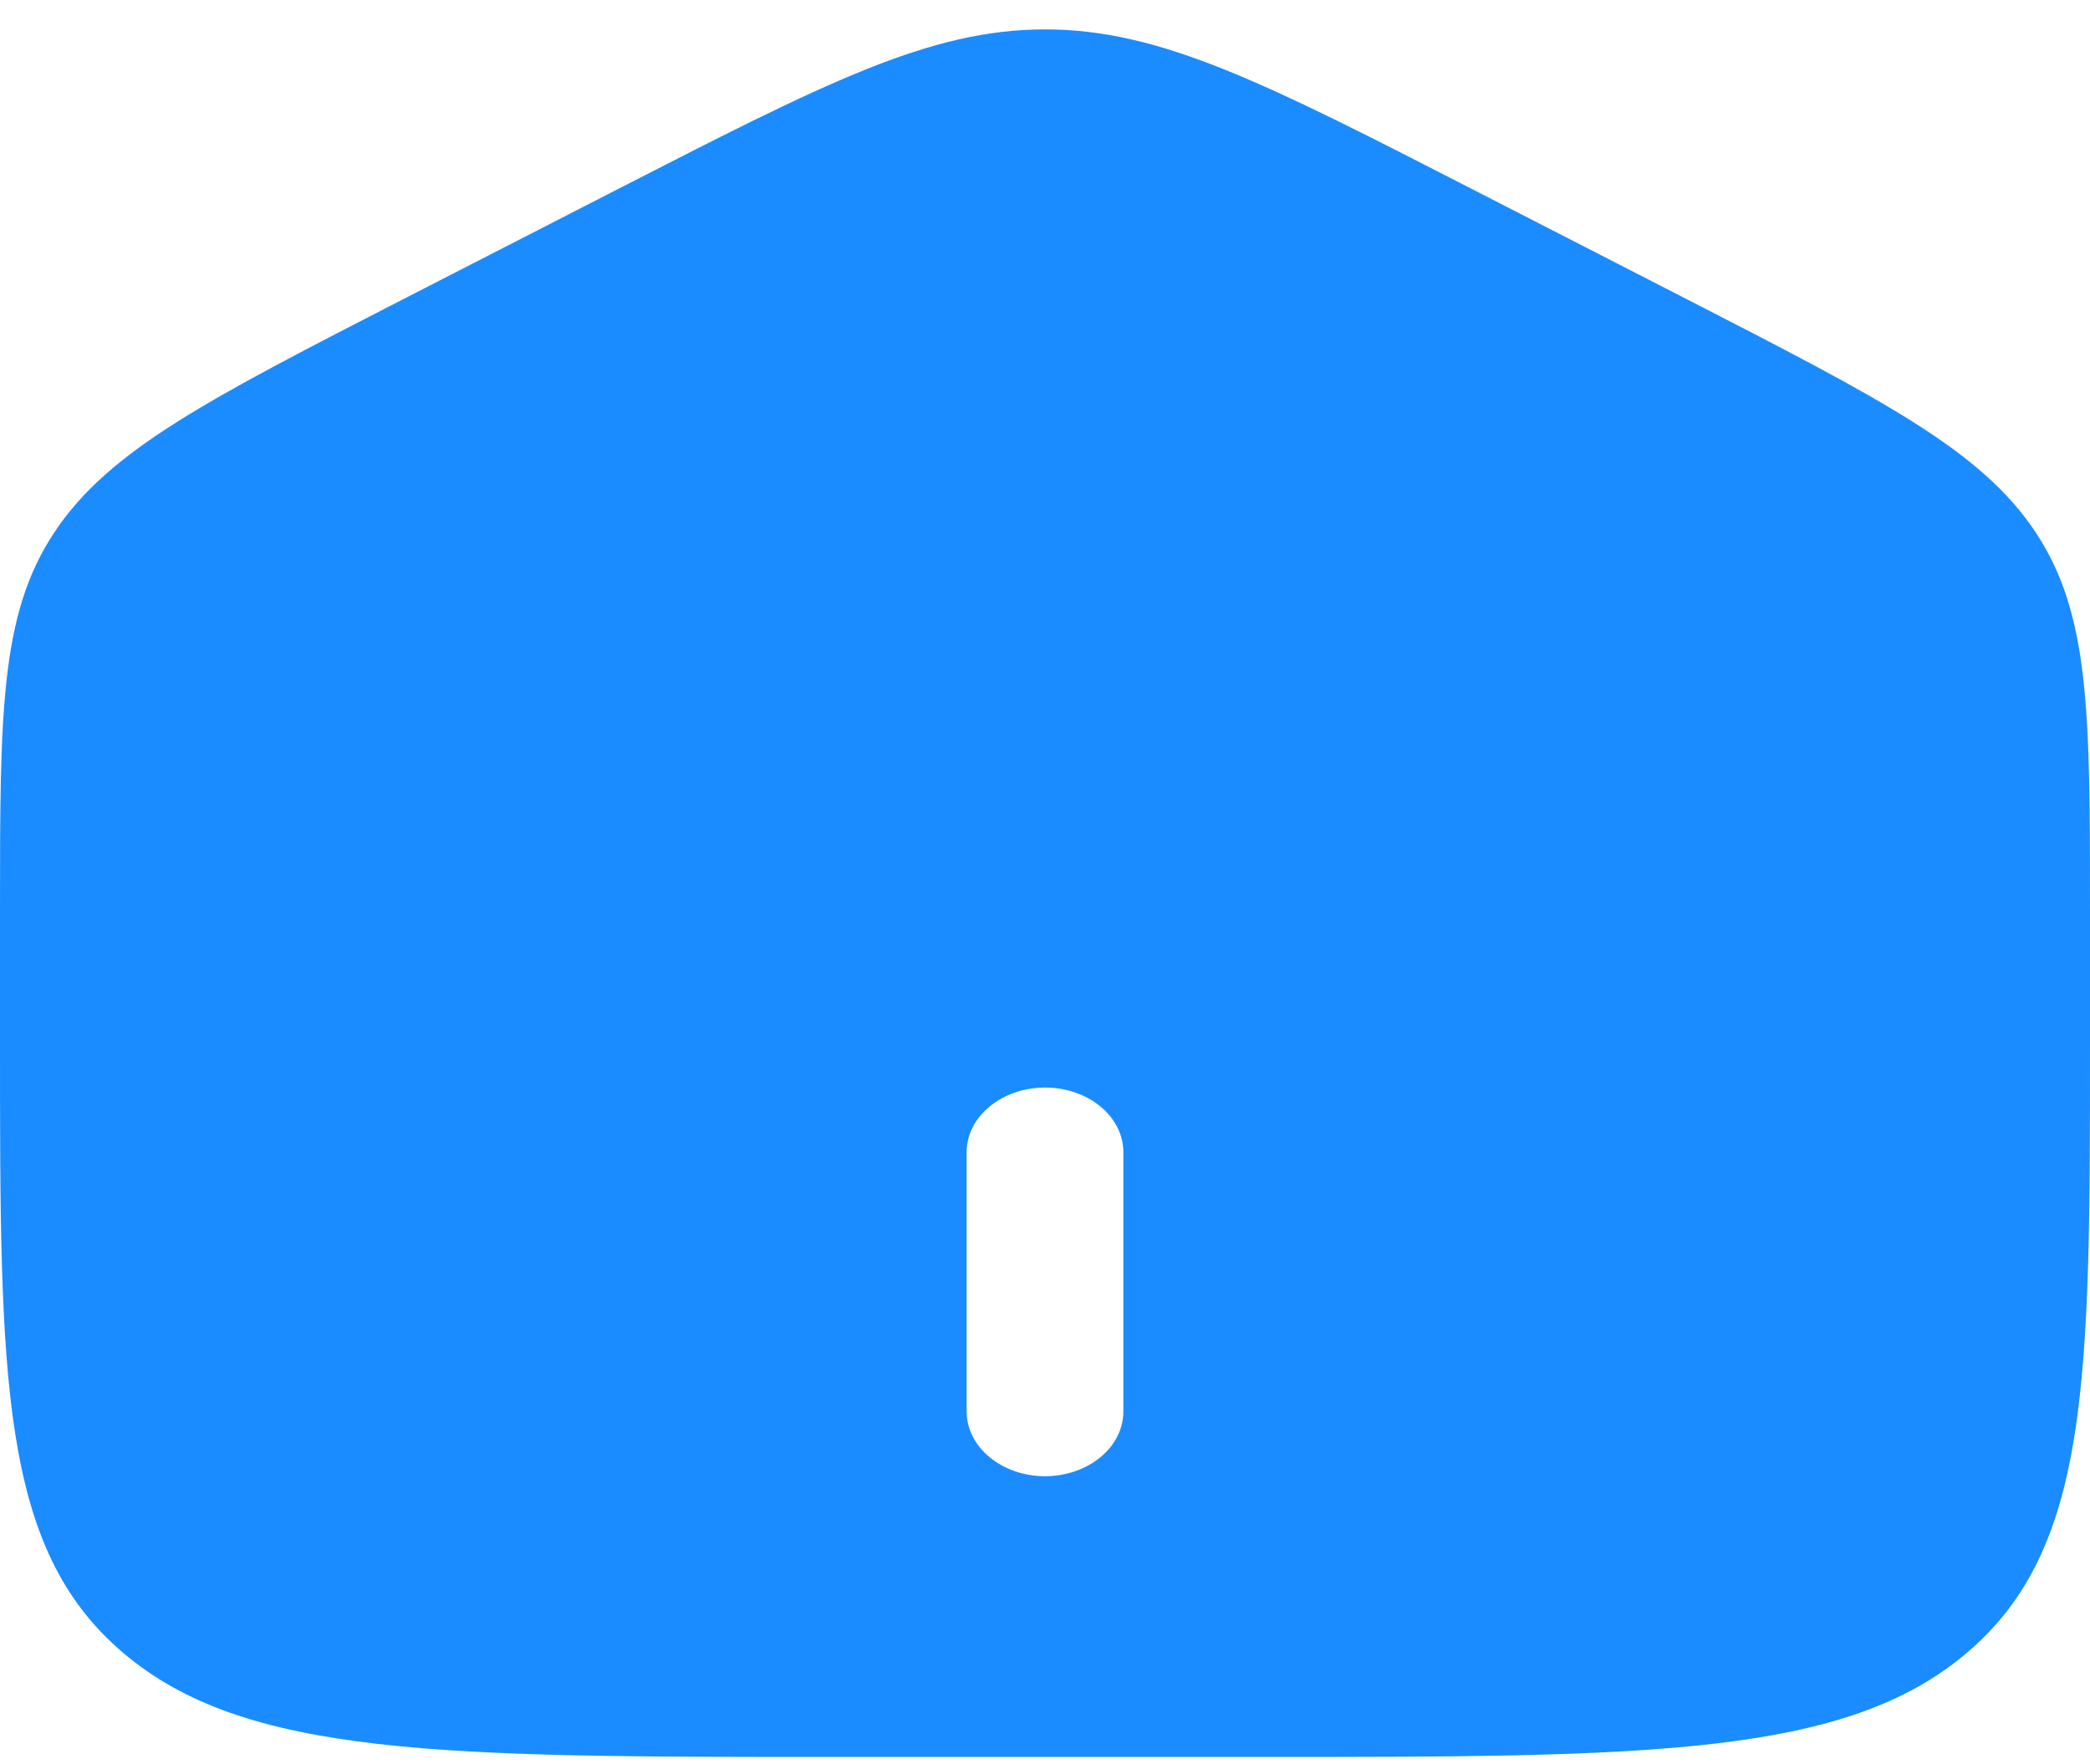
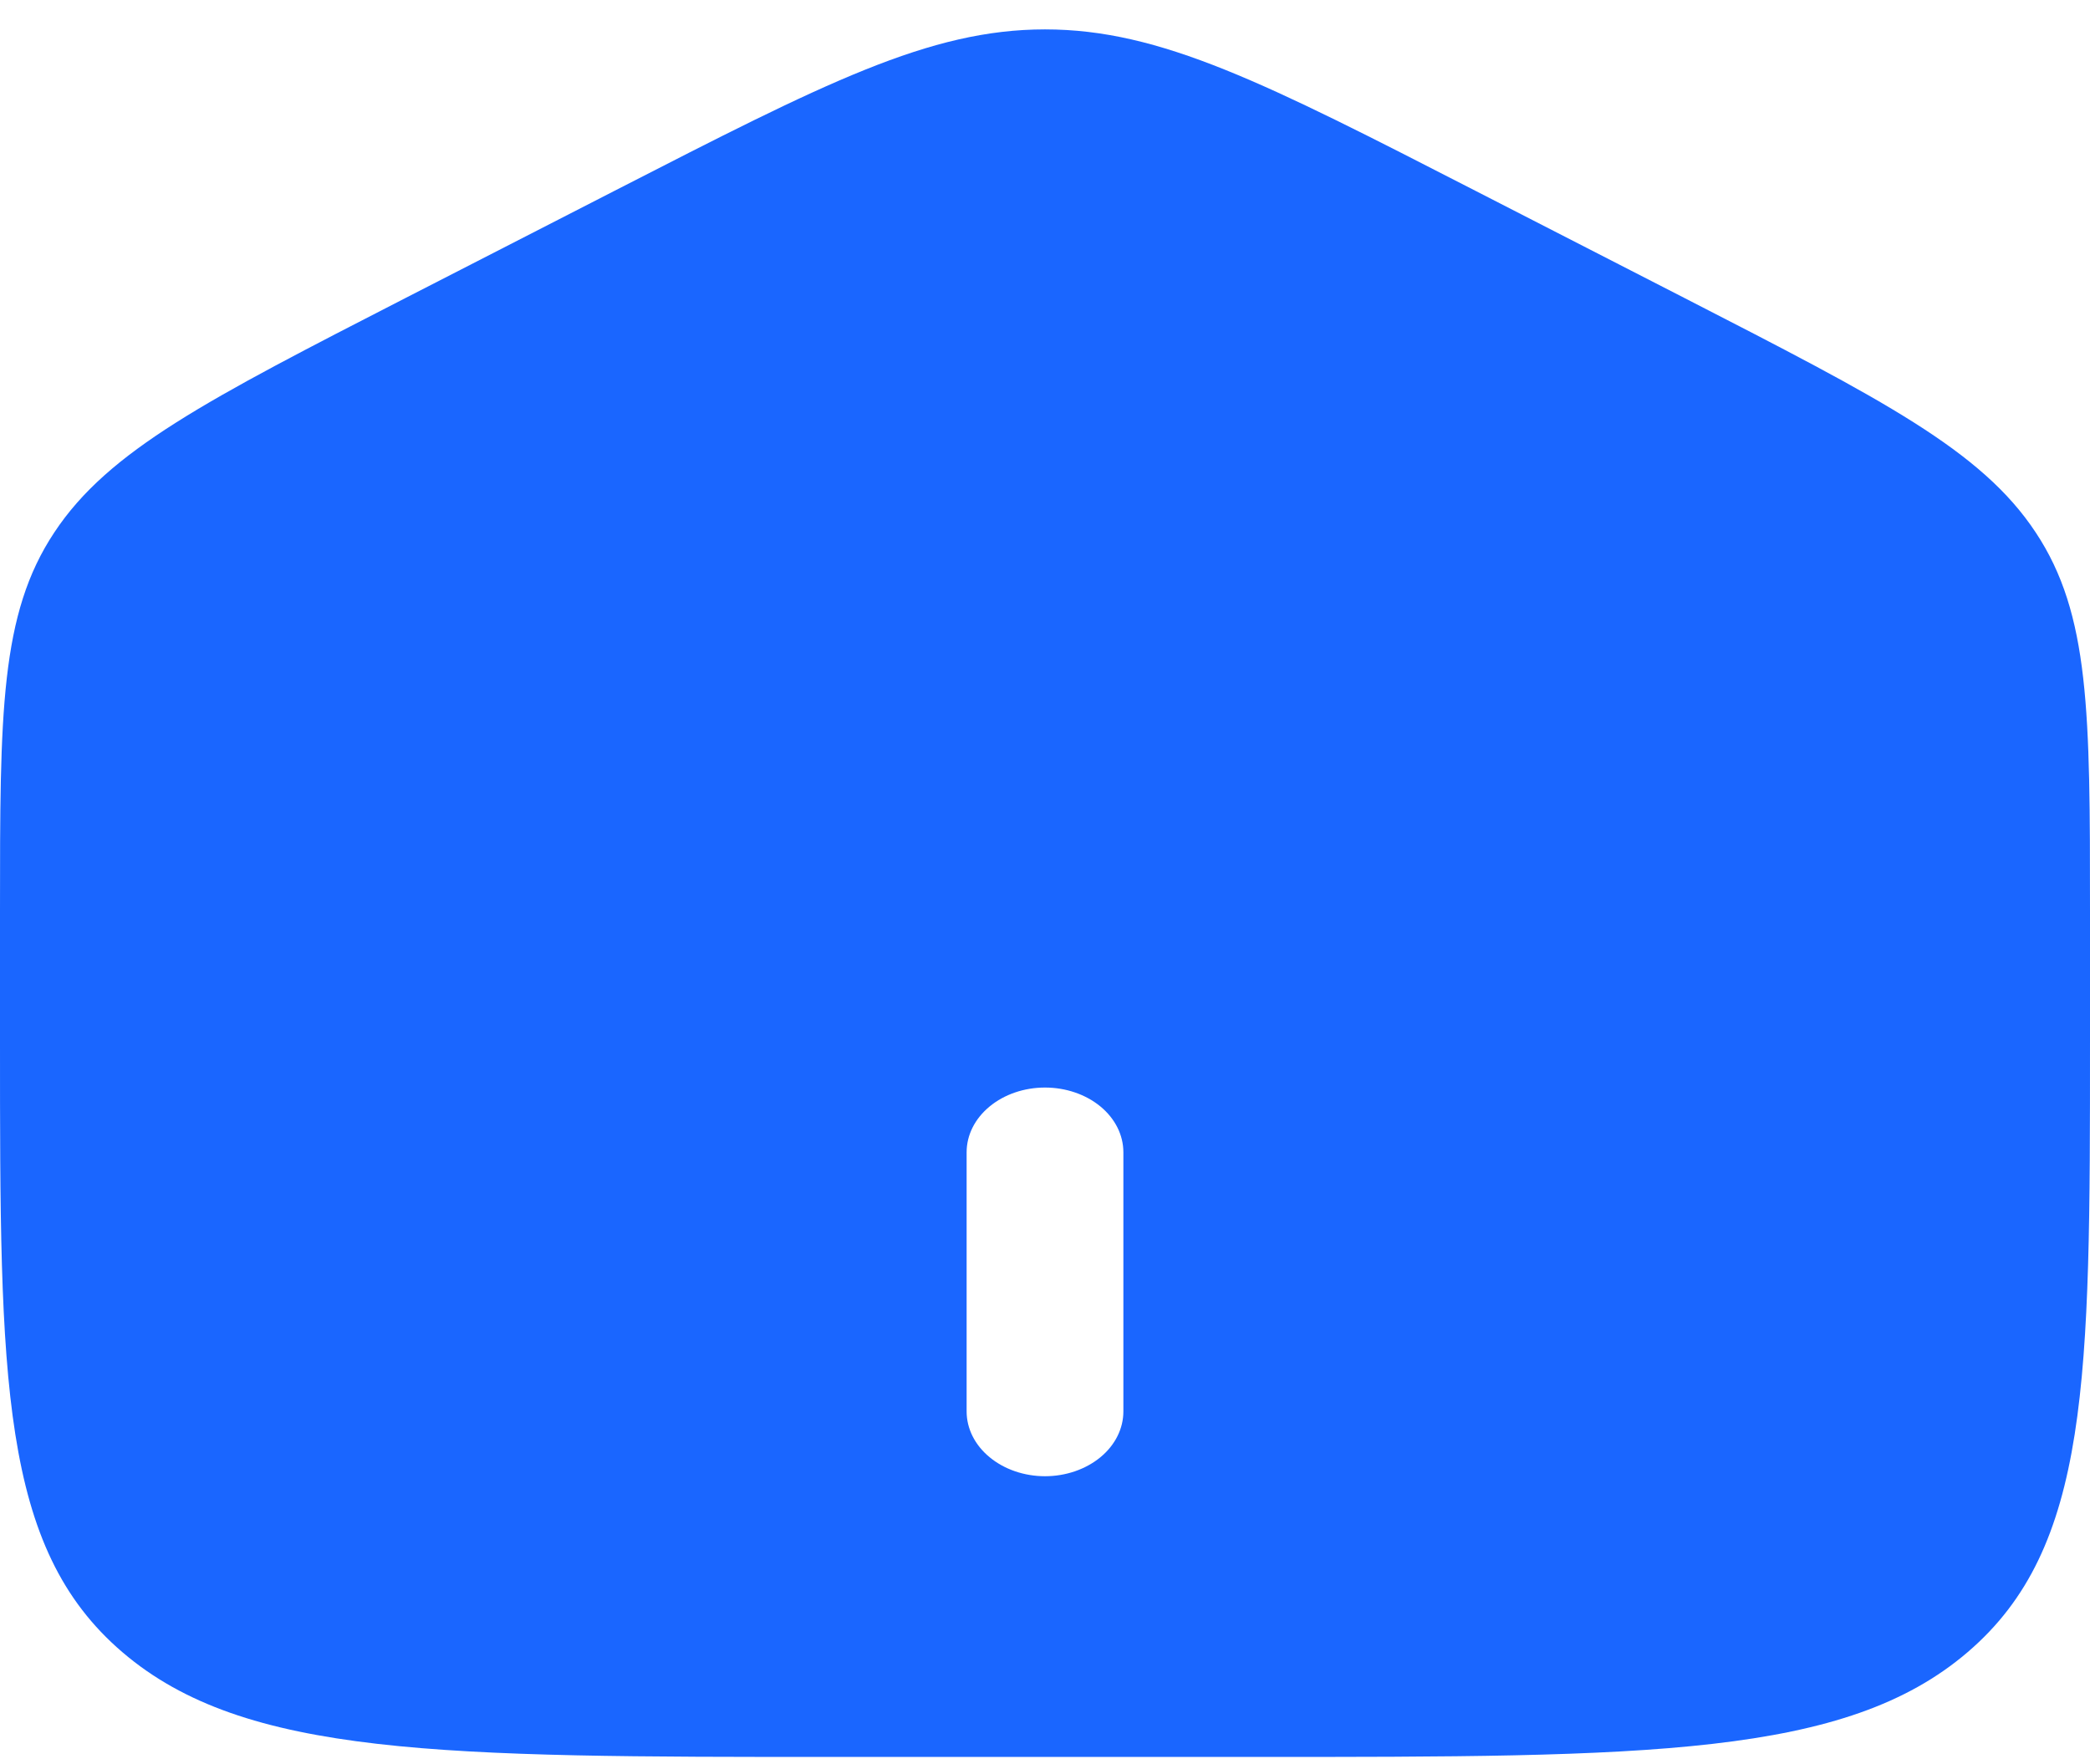
<svg xmlns="http://www.w3.org/2000/svg" width="32" height="27" viewBox="0 0 32 27" fill="none">
-   <path id="home-select" fill-rule="evenodd" clip-rule="evenodd" d="M0.832 8.151C0 9.403 0 10.918 0 13.944V15.956C0 21.114 -2.38419e-07 23.694 1.875 25.297C3.749 26.9 6.766 26.9 12.8 26.9H19.2C25.234 26.9 28.251 26.9 30.125 25.297C32 23.694 32 21.115 32 15.956V13.945C32 10.918 32 9.405 31.168 8.151C30.339 6.896 28.821 6.118 25.786 4.56L22.586 2.919C19.378 1.273 17.773 0.45 16 0.45C14.227 0.45 12.624 1.273 9.414 2.919L6.214 4.56C3.179 6.118 1.662 6.896 0.832 8.151ZM14.8 21.61C14.8 21.873 14.926 22.125 15.152 22.311C15.377 22.497 15.682 22.602 16 22.602C16.318 22.602 16.623 22.497 16.849 22.311C17.074 22.125 17.2 21.873 17.2 21.61V17.642C17.2 17.379 17.074 17.127 16.849 16.941C16.623 16.755 16.318 16.651 16 16.651C15.682 16.651 15.377 16.755 15.152 16.941C14.926 17.127 14.8 17.379 14.8 17.642V21.61Z" fill="#1a8cff" />
+   <path id="home-select" fill-rule="evenodd" clip-rule="evenodd" d="M0.832 8.151C0 9.403 0 10.918 0 13.944V15.956C0 21.114 -2.38419e-07 23.694 1.875 25.297C3.749 26.9 6.766 26.9 12.8 26.9H19.2C25.234 26.9 28.251 26.9 30.125 25.297C32 23.694 32 21.115 32 15.956V13.945C32 10.918 32 9.405 31.168 8.151C30.339 6.896 28.821 6.118 25.786 4.56L22.586 2.919C19.378 1.273 17.773 0.45 16 0.45C14.227 0.45 12.624 1.273 9.414 2.919L6.214 4.56C3.179 6.118 1.662 6.896 0.832 8.151ZM14.8 21.61C14.8 21.873 14.926 22.125 15.152 22.311C15.377 22.497 15.682 22.602 16 22.602C16.318 22.602 16.623 22.497 16.849 22.311C17.074 22.125 17.2 21.873 17.2 21.61V17.642C17.2 17.379 17.074 17.127 16.849 16.941C16.623 16.755 16.318 16.651 16 16.651C15.682 16.651 15.377 16.755 15.152 16.941C14.926 17.127 14.8 17.379 14.8 17.642V21.61Z" fill="hsl(220, 100%, 55%)" />
</svg>
